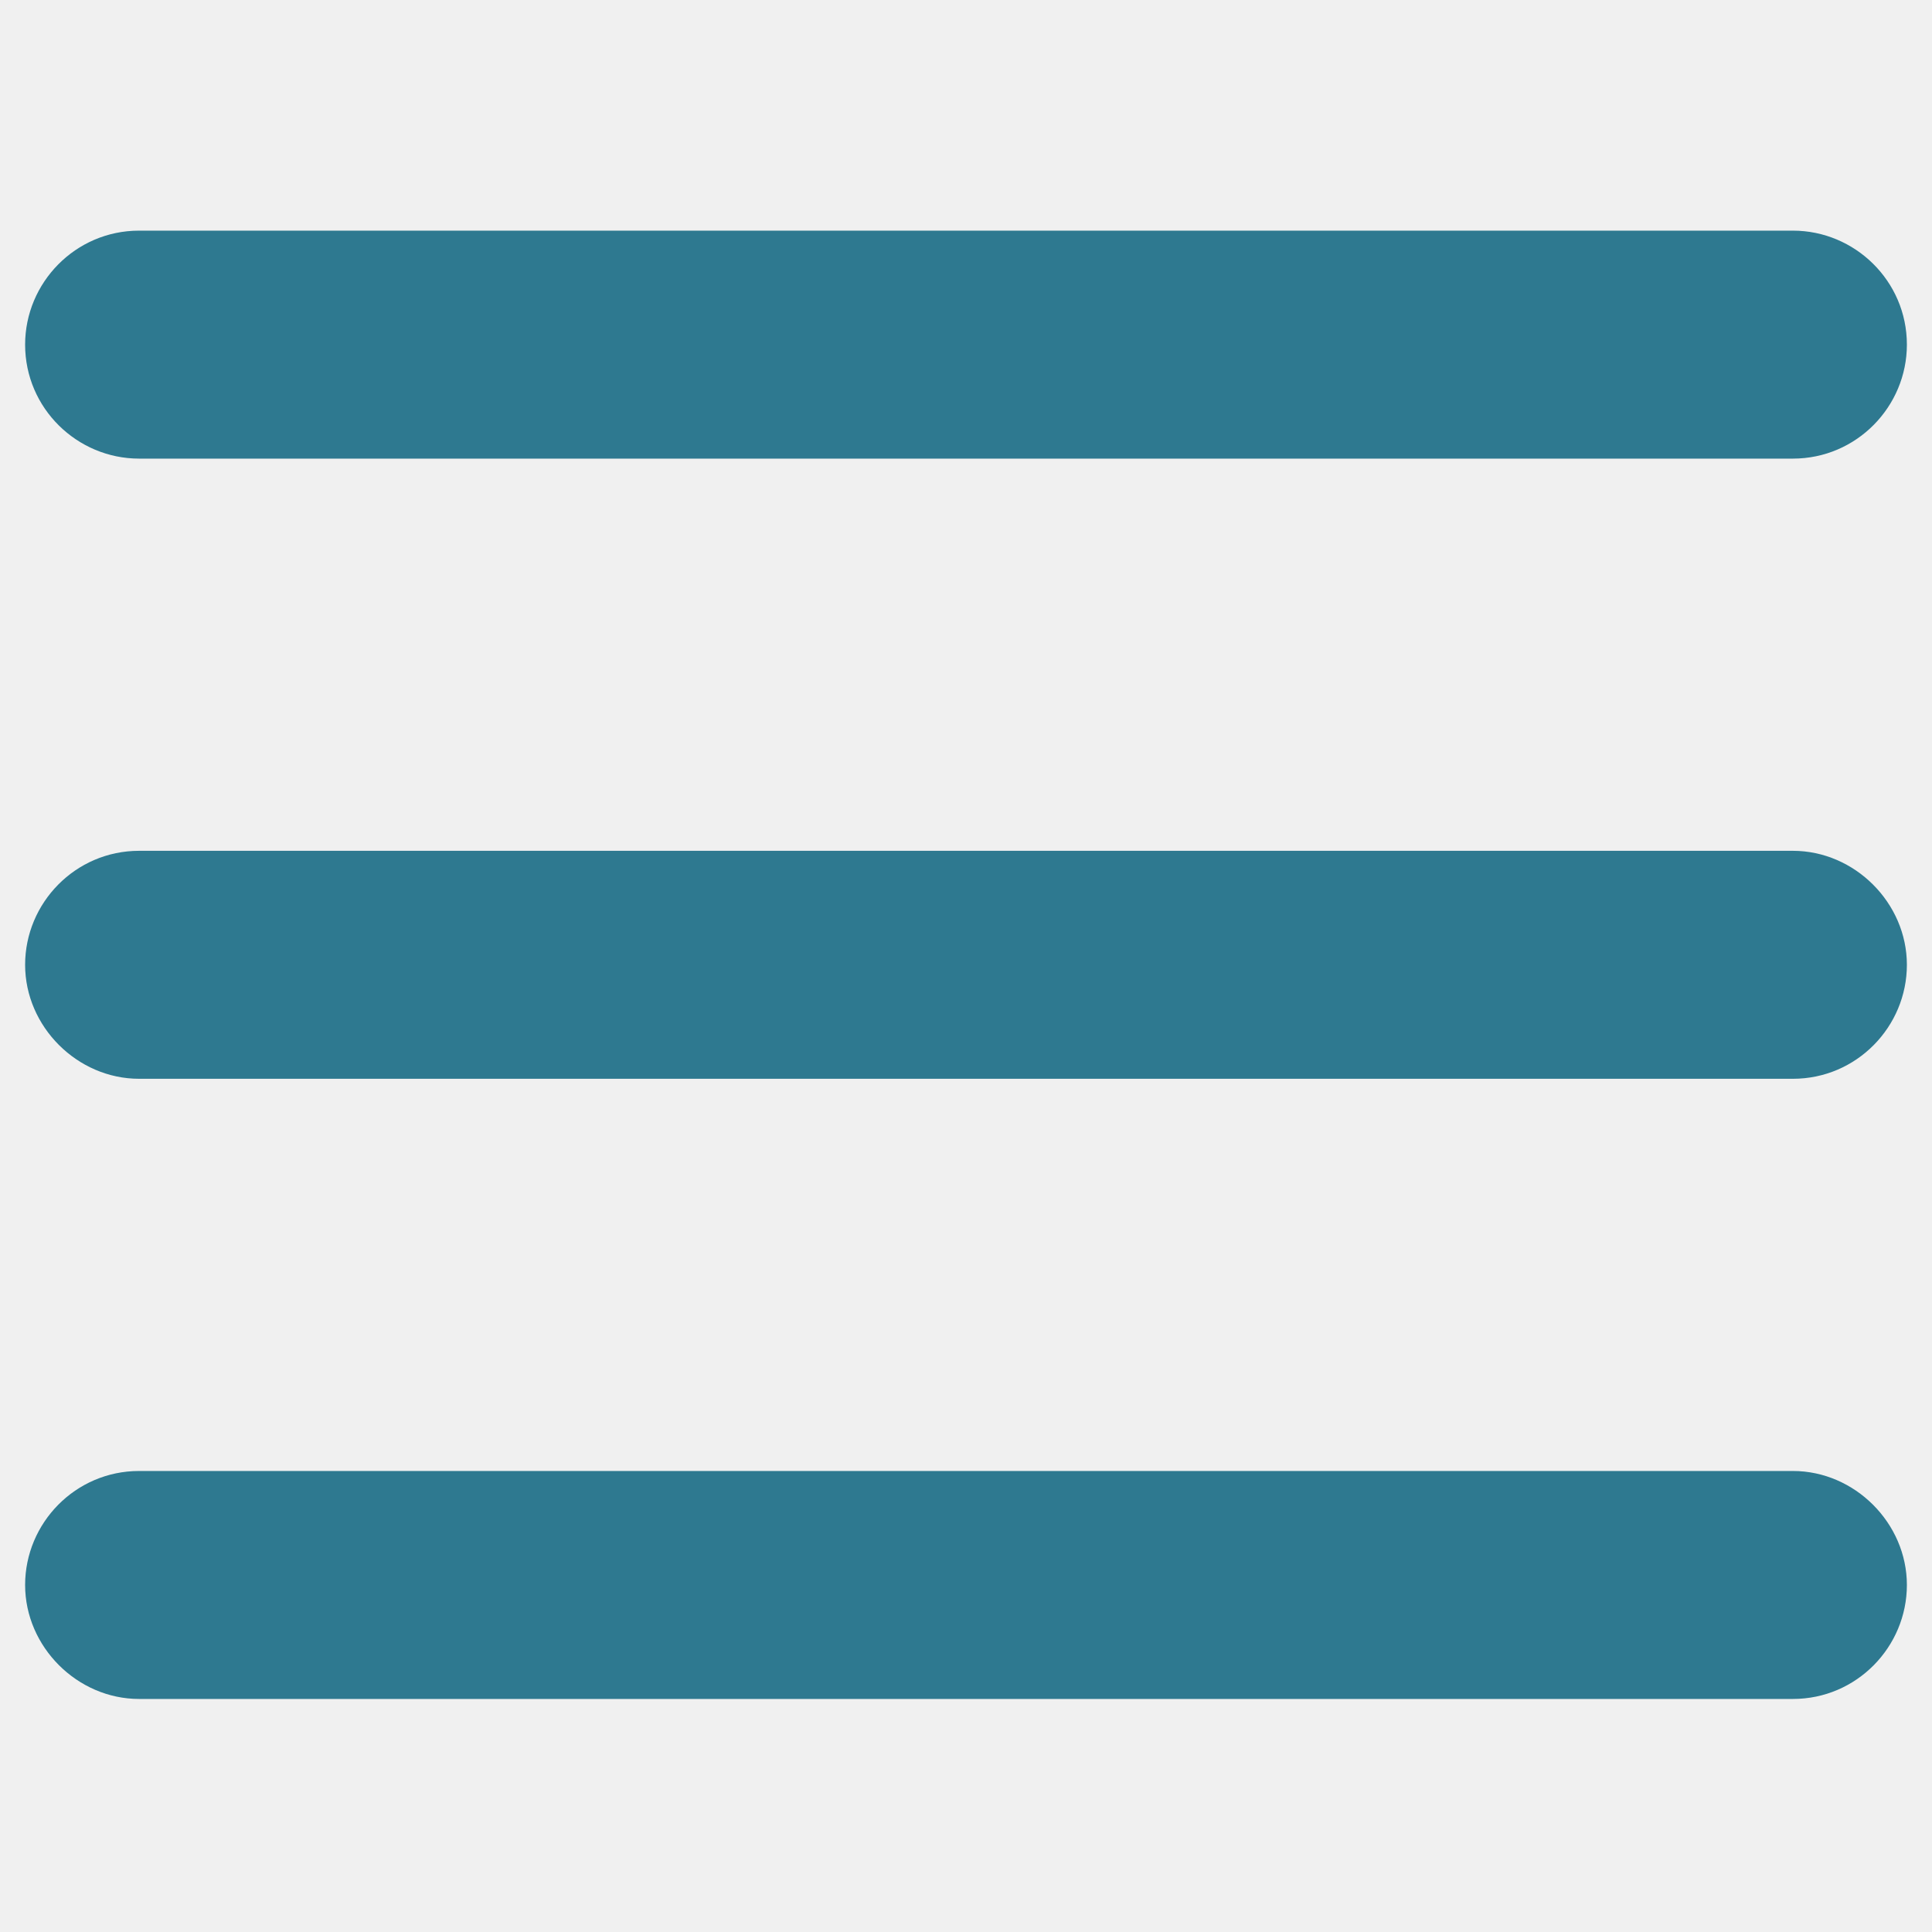
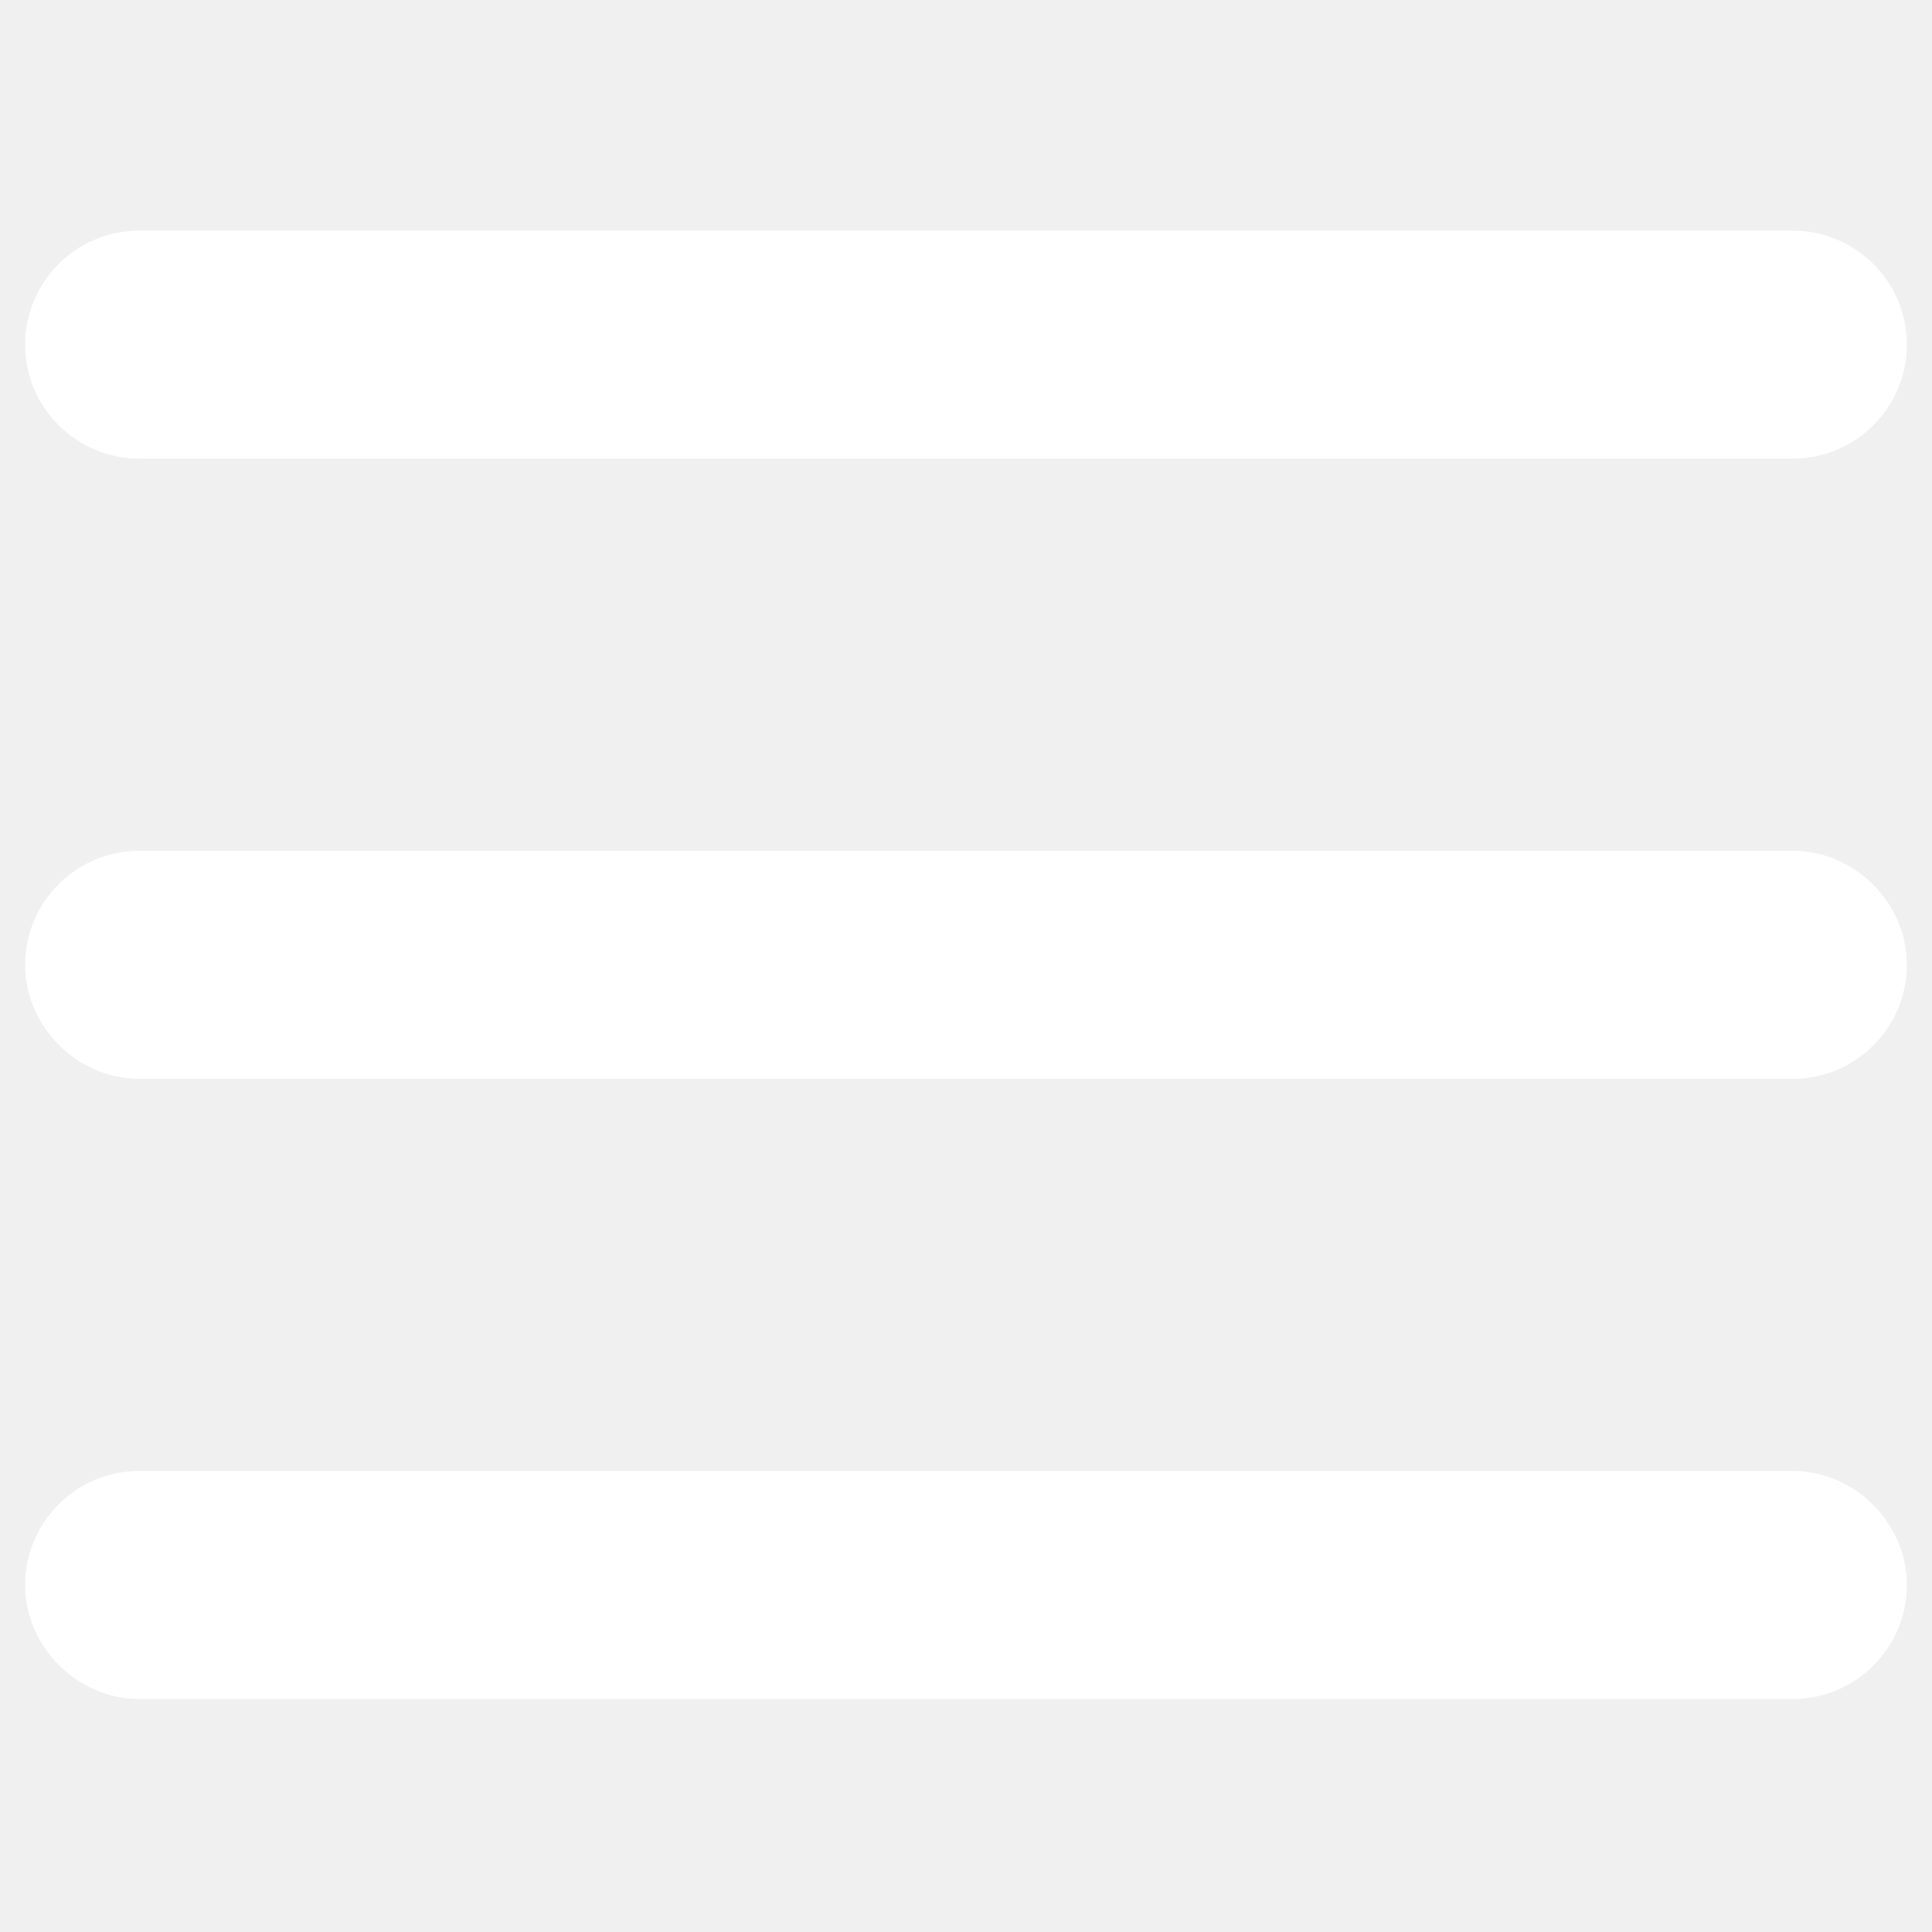
<svg xmlns="http://www.w3.org/2000/svg" version="1.1" id="Слой_1" x="0px" y="0px" viewBox="0 0 100 100" style="enable-background:new 0 0 100 100;" xml:space="preserve">
  <style type="text/css">
- 	.st0{fill:#2E7990;}
+ 	.st0{fill:#FFFFFF;}
</style>
  <g transform="translate(0,-952.3622)">
    <path class="st0" d="M7.2,964.3c-3.3,0-5.9,2.7-5.9,5.9c0,3.3,2.7,5.9,5.9,5.9h85.6c3.3,0,5.9-2.7,5.9-5.9c0-3.3-2.7-5.9-5.9-5.9   H7.2z M7.2,996.4c-3.3,0-5.9,2.7-5.9,5.9s2.7,5.9,5.9,5.9h85.6c3.3,0,5.9-2.7,5.9-5.9s-2.7-5.9-5.9-5.9H7.2z M7.2,1028.5   c-3.3,0-5.9,2.7-5.9,5.9s2.7,5.9,5.9,5.9h85.6c3.3,0,5.9-2.7,5.9-5.9s-2.7-5.9-5.9-5.9H7.2z" />
  </g>
</svg>
